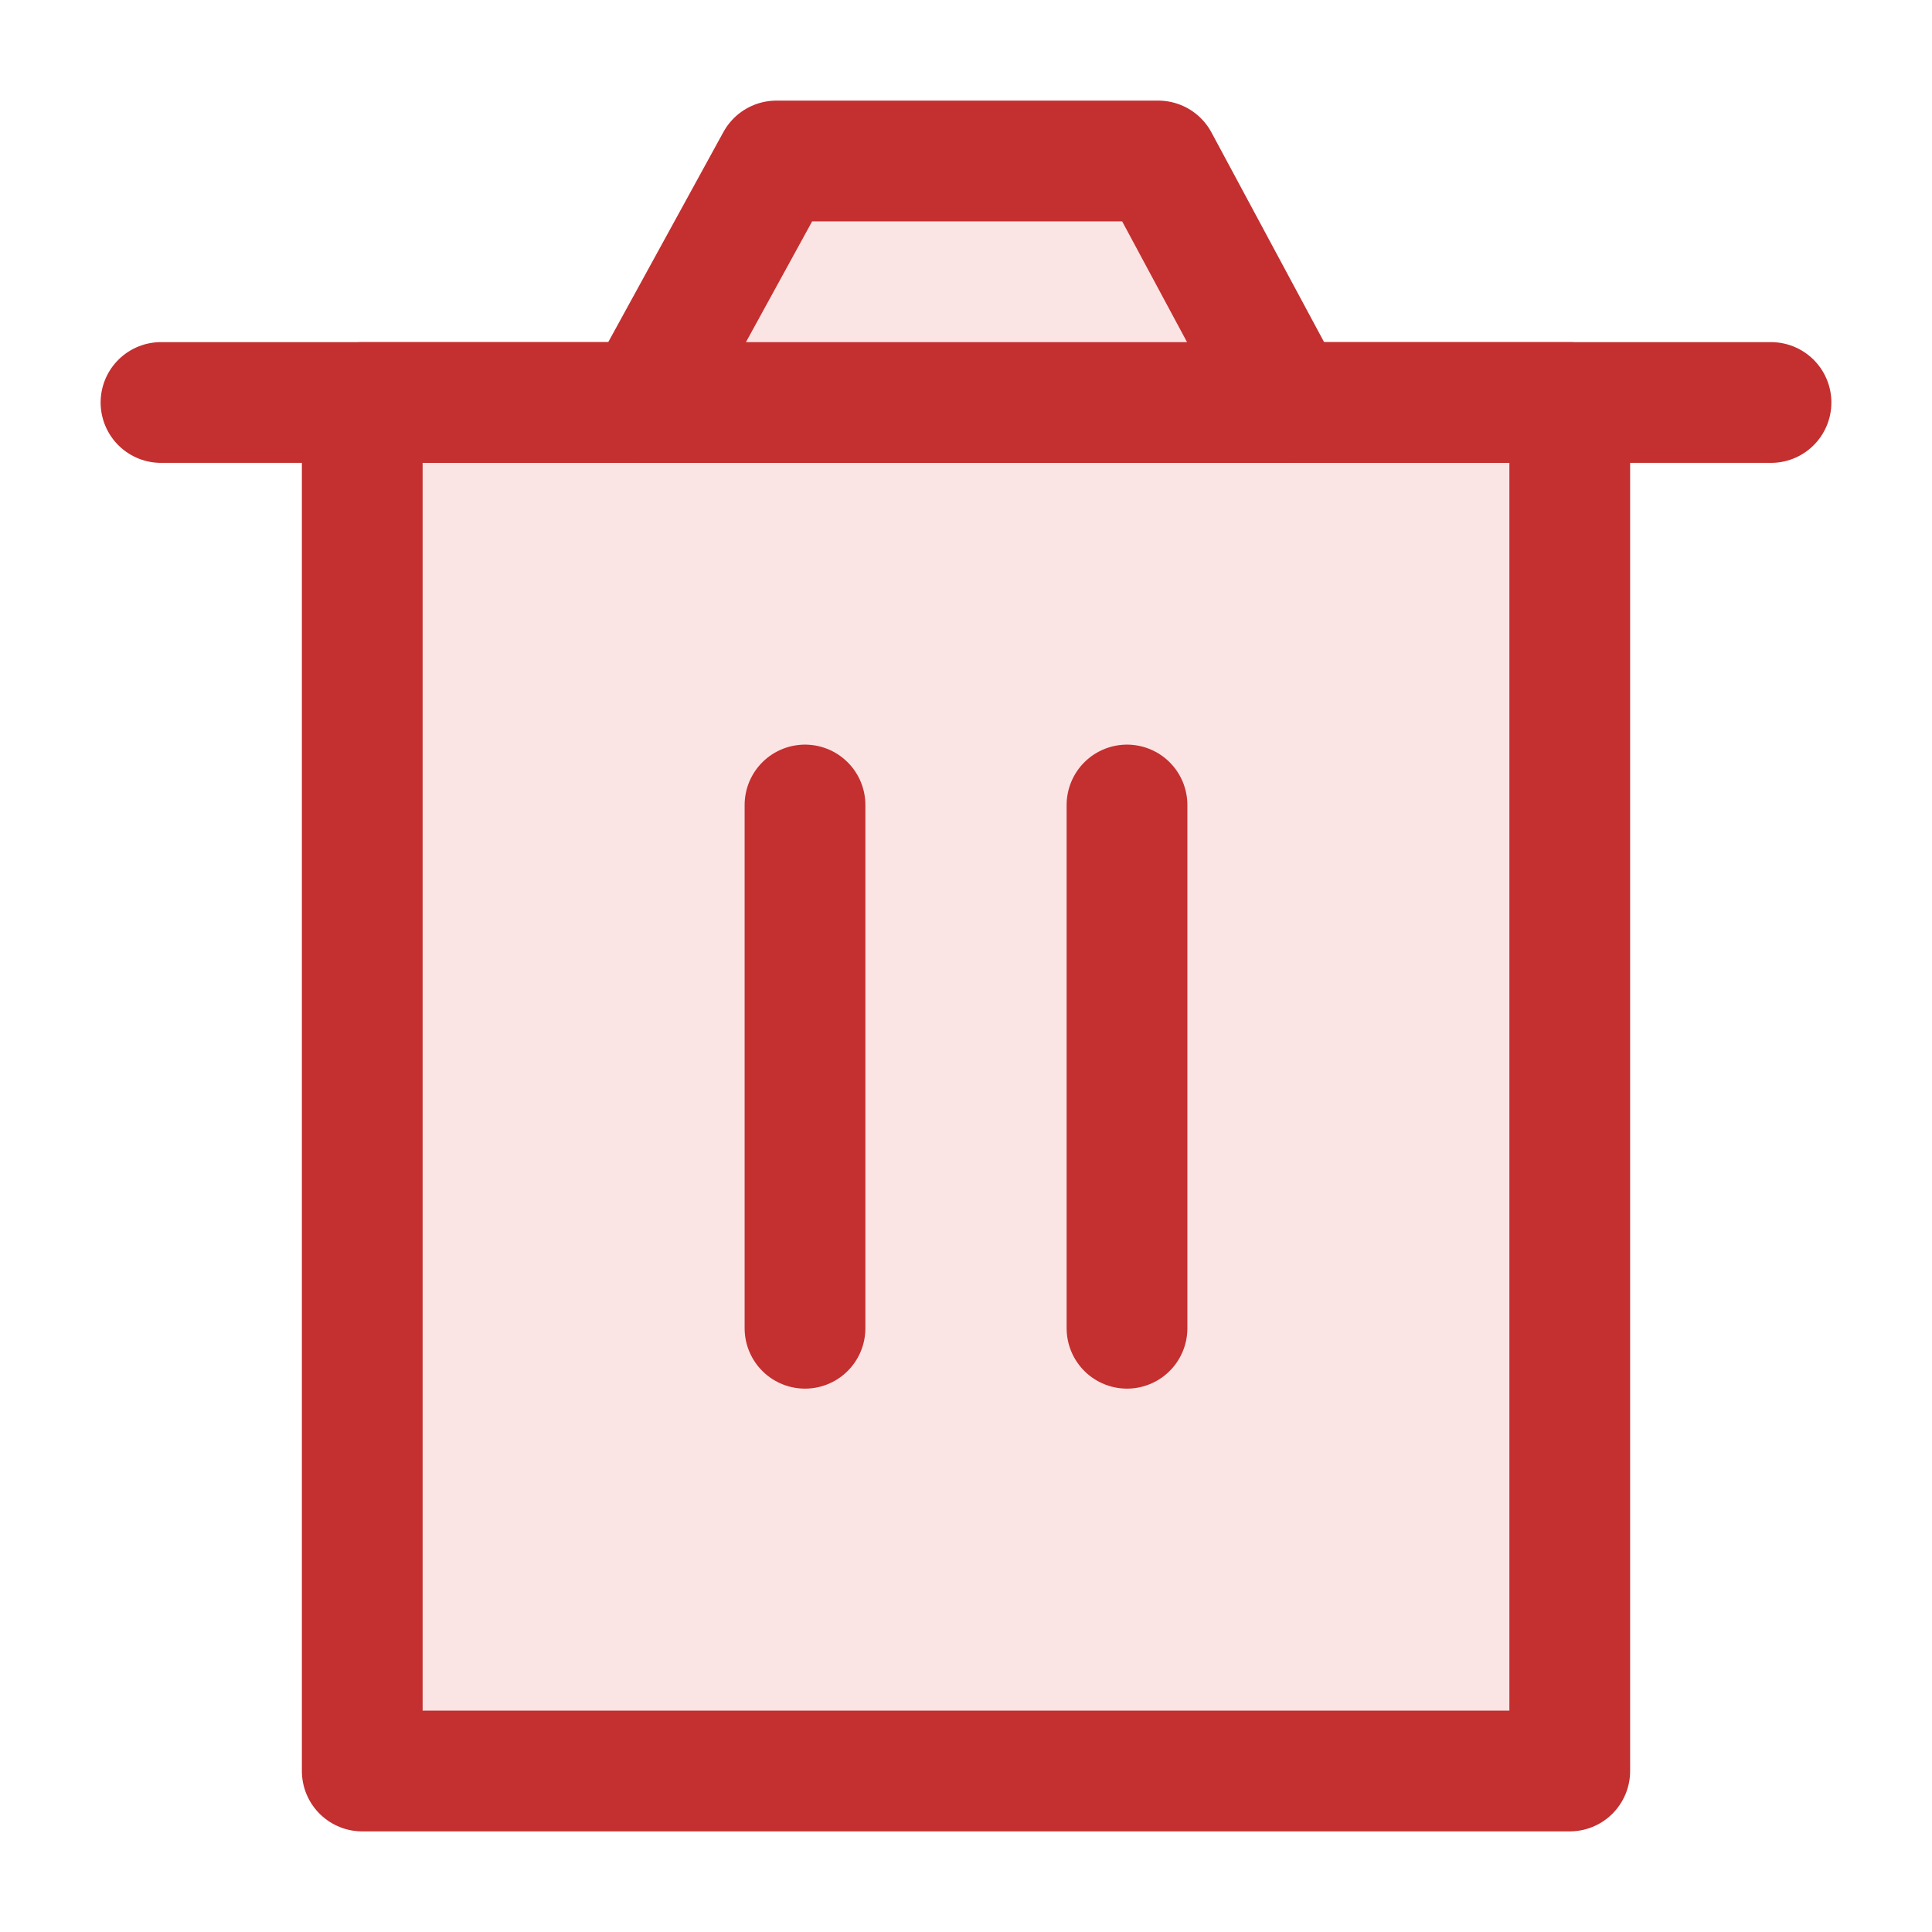
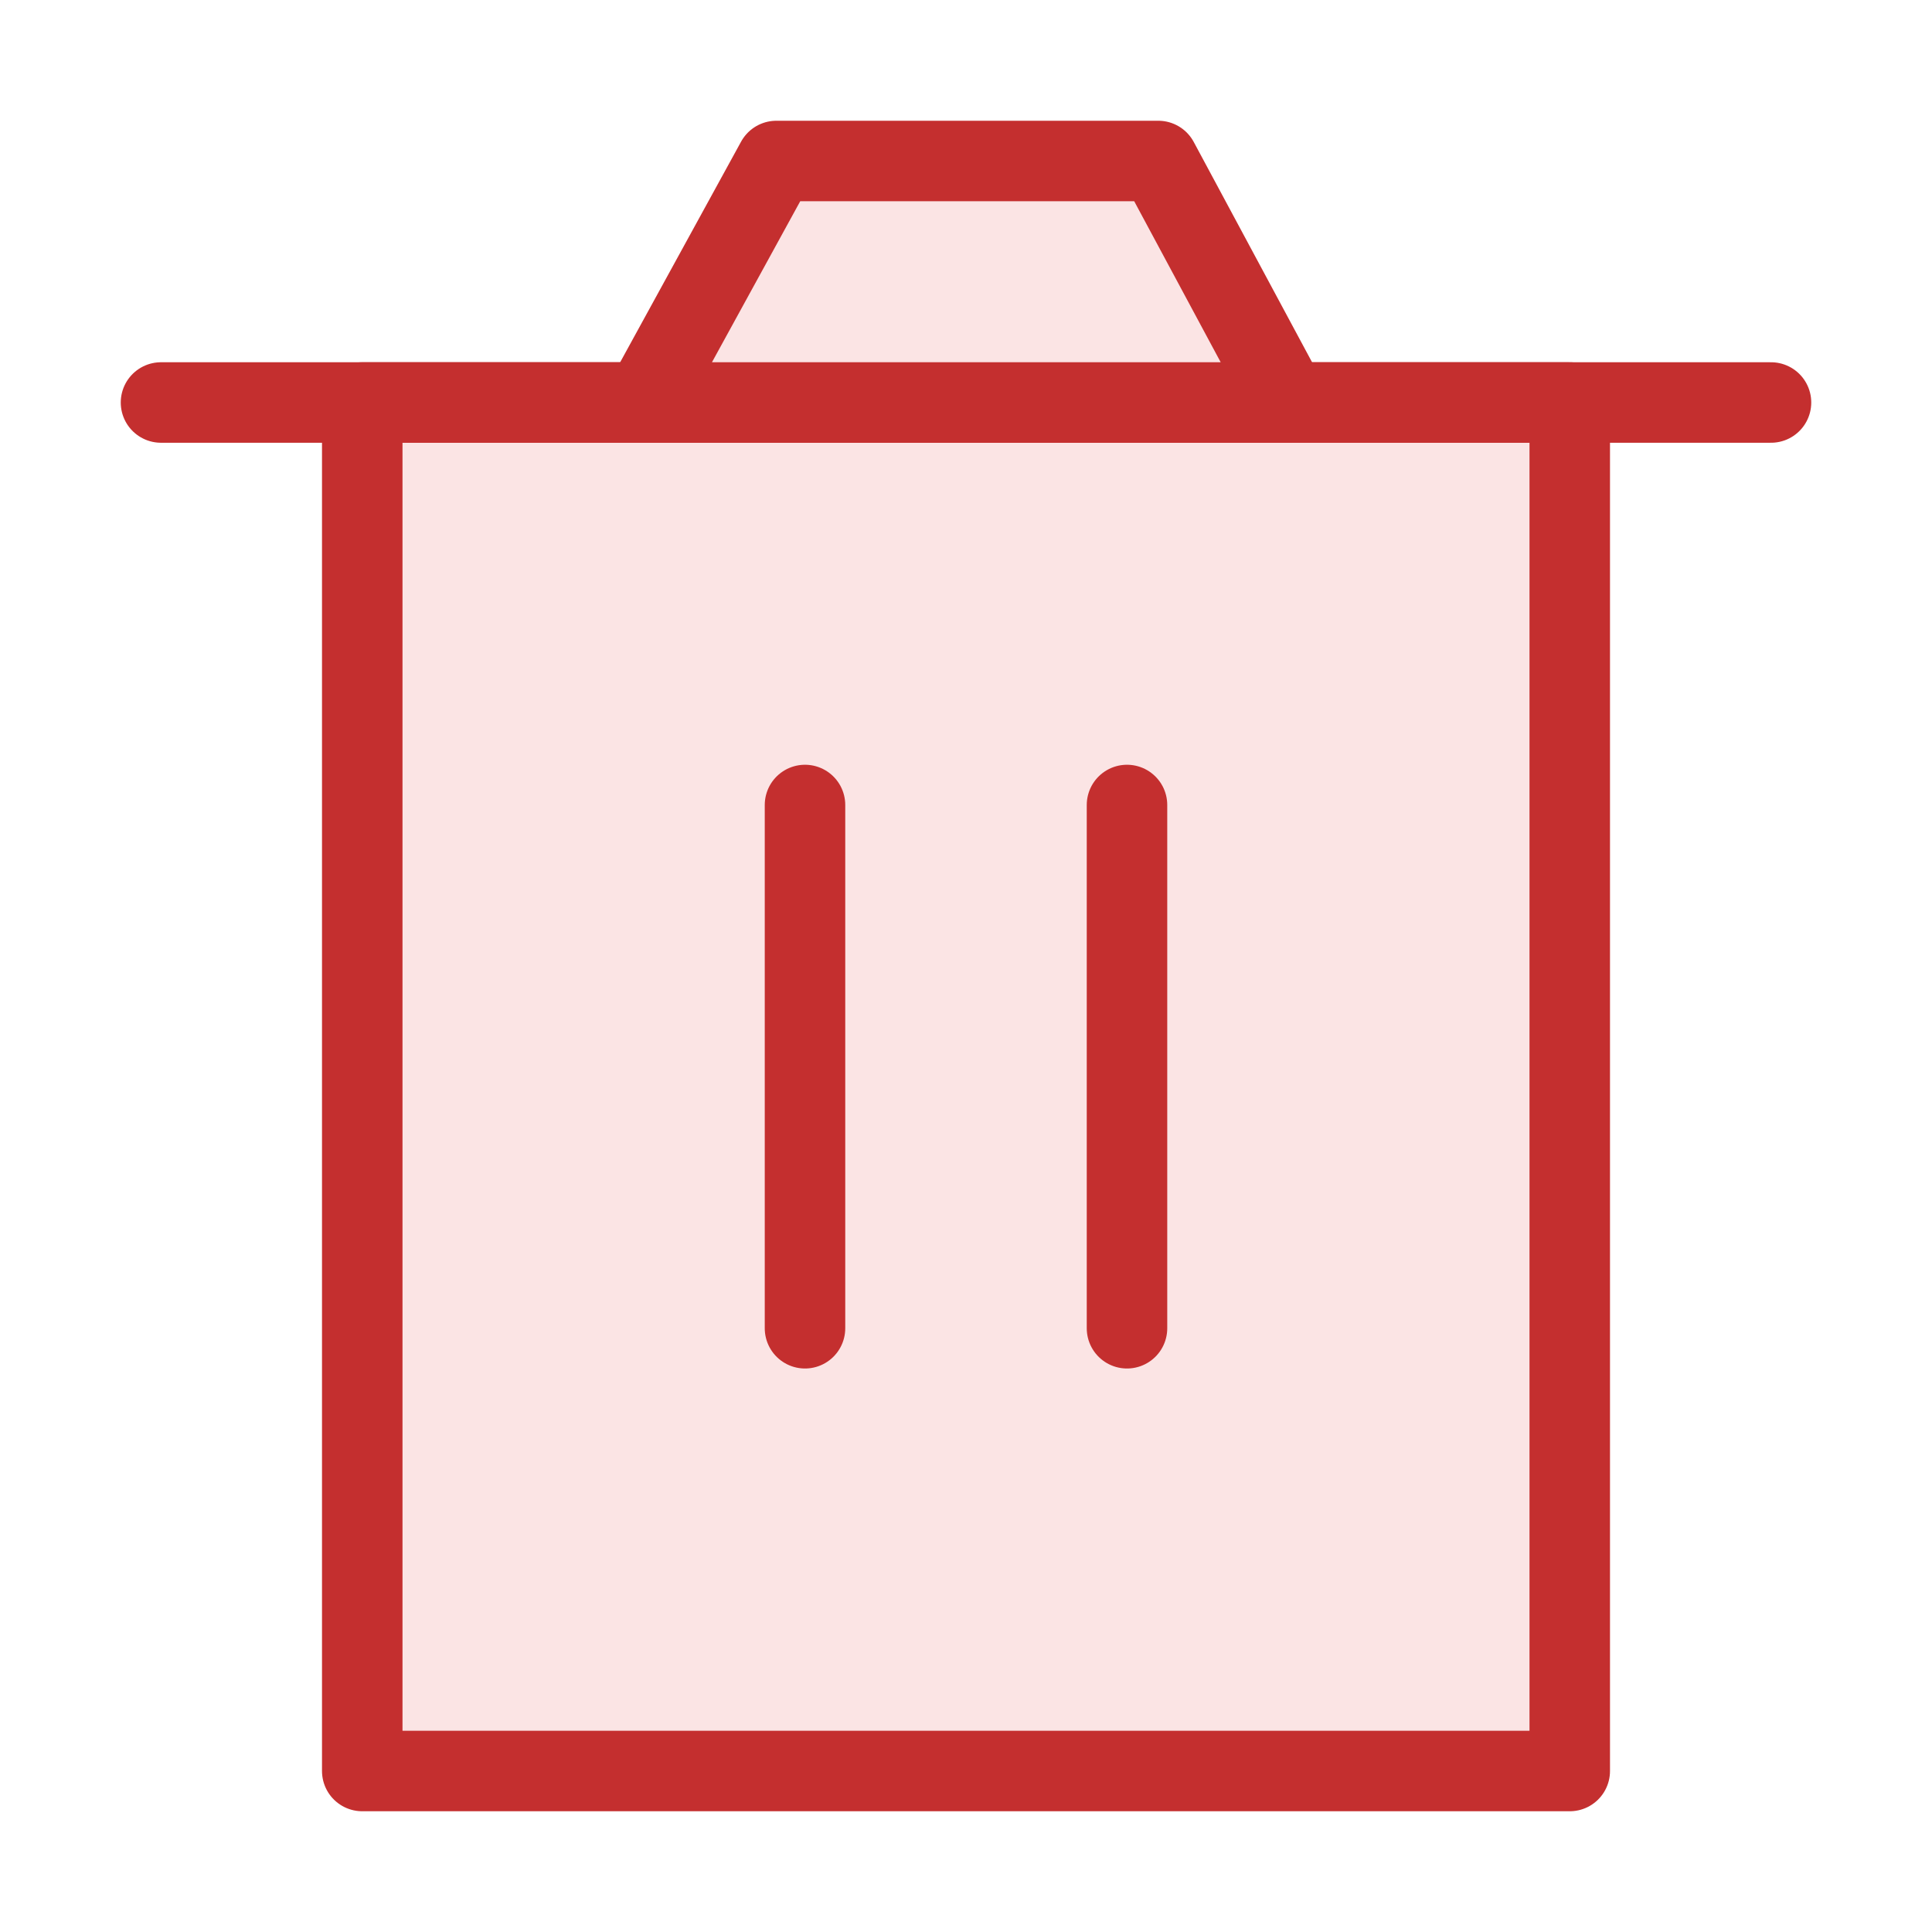
<svg xmlns="http://www.w3.org/2000/svg" width="24" height="24" viewBox="0 0 48 48" fill="none">
-   <path d="M9 10V44H39V10H9Z" fill="#FBE4E4" stroke="#C42F2F" stroke-width="3" stroke-linejoin="round" />
-   <path d="M20 20V33" stroke="#C42F2F" stroke-width="3" stroke-linecap="round" stroke-linejoin="round" />
-   <path d="M28 20V33" stroke="#C42F2F" stroke-width="3" stroke-linecap="round" stroke-linejoin="round" />
-   <path d="M4 10H44" stroke="#C42F2F" stroke-width="3" stroke-linecap="round" stroke-linejoin="round" />
-   <path d="M16 10L19.289 4H28.777L32 10H16Z" fill="#FBE4E4" stroke="#C42F2F" stroke-width="3" stroke-linejoin="round" />
+   <path d="M9 10V44H39V10H9Z" fill="#FBE4E4" stroke="#C42F2F" stroke-width="2" stroke-linejoin="round" />
+   <path d="M20 20V33" stroke="#C42F2F" stroke-width="2" stroke-linecap="round" stroke-linejoin="round" />
+   <path d="M28 20V33" stroke="#C42F2F" stroke-width="2" stroke-linecap="round" stroke-linejoin="round" />
+   <path d="M4 10H44" stroke="#C42F2F" stroke-width="2" stroke-linecap="round" stroke-linejoin="round" />
+   <path d="M16 10L19.289 4H28.777L32 10H16Z" fill="#FBE4E4" stroke="#C42F2F" stroke-width="2" stroke-linejoin="round" />
</svg>
